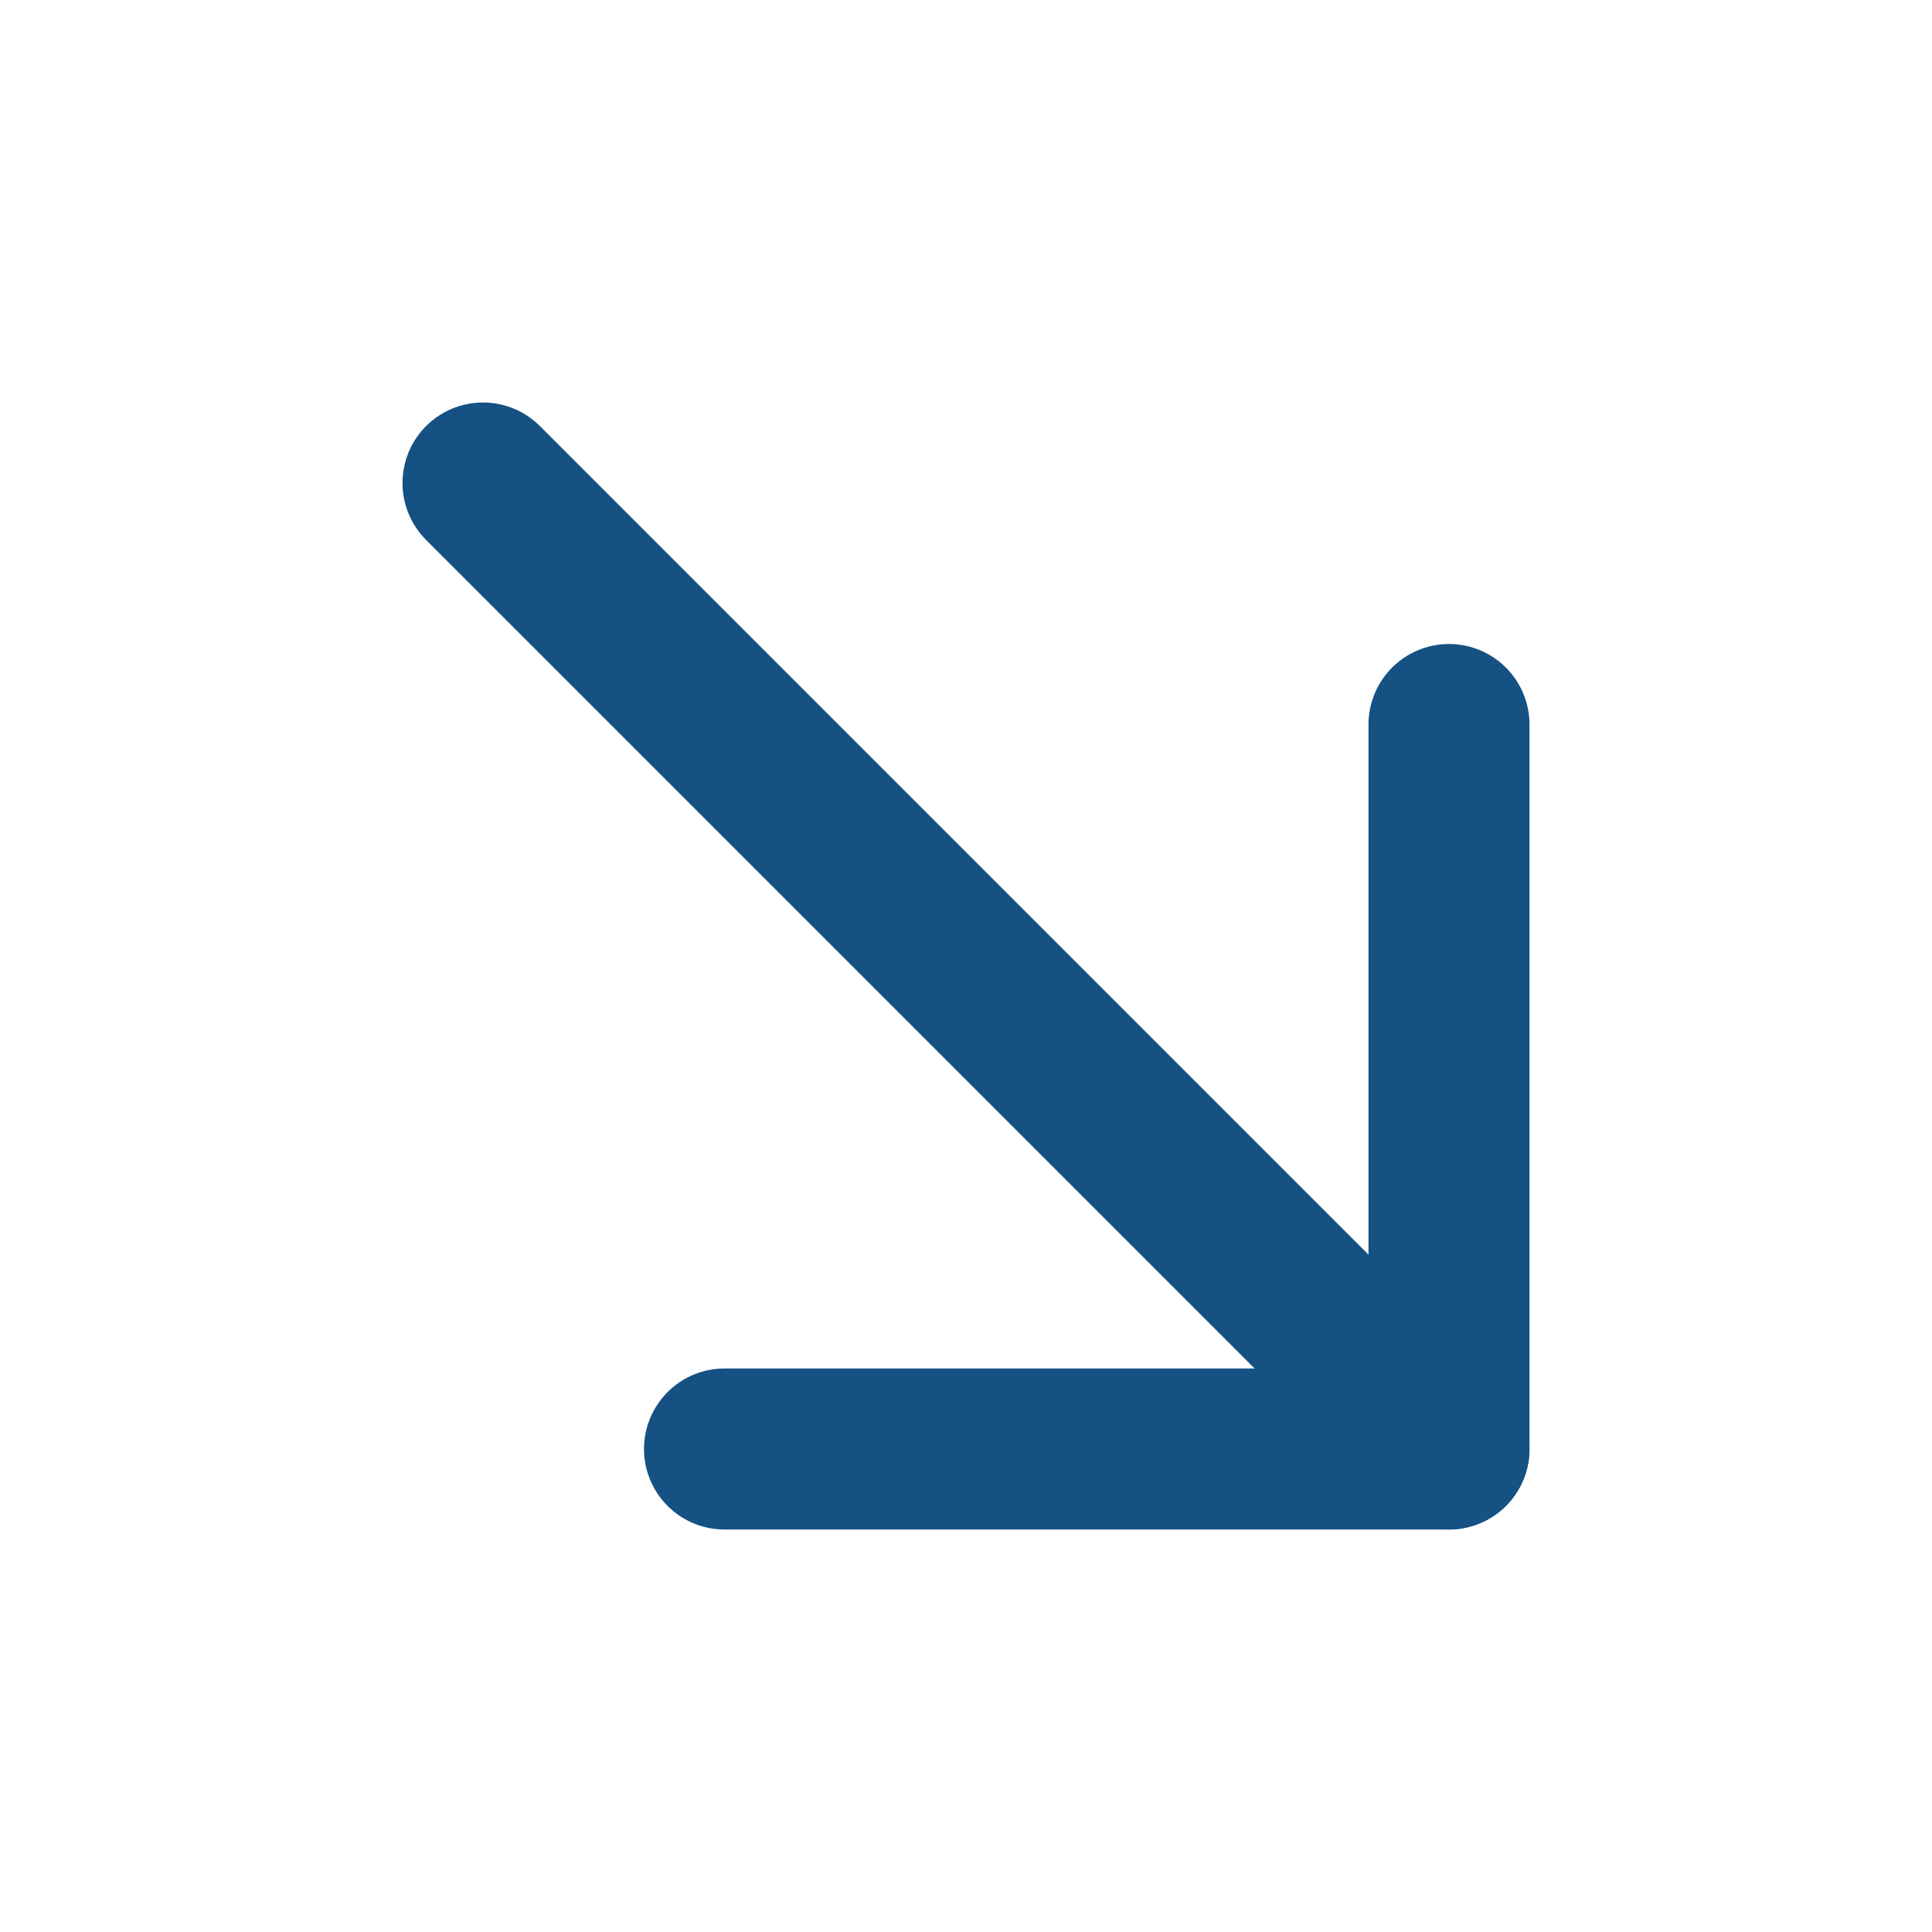
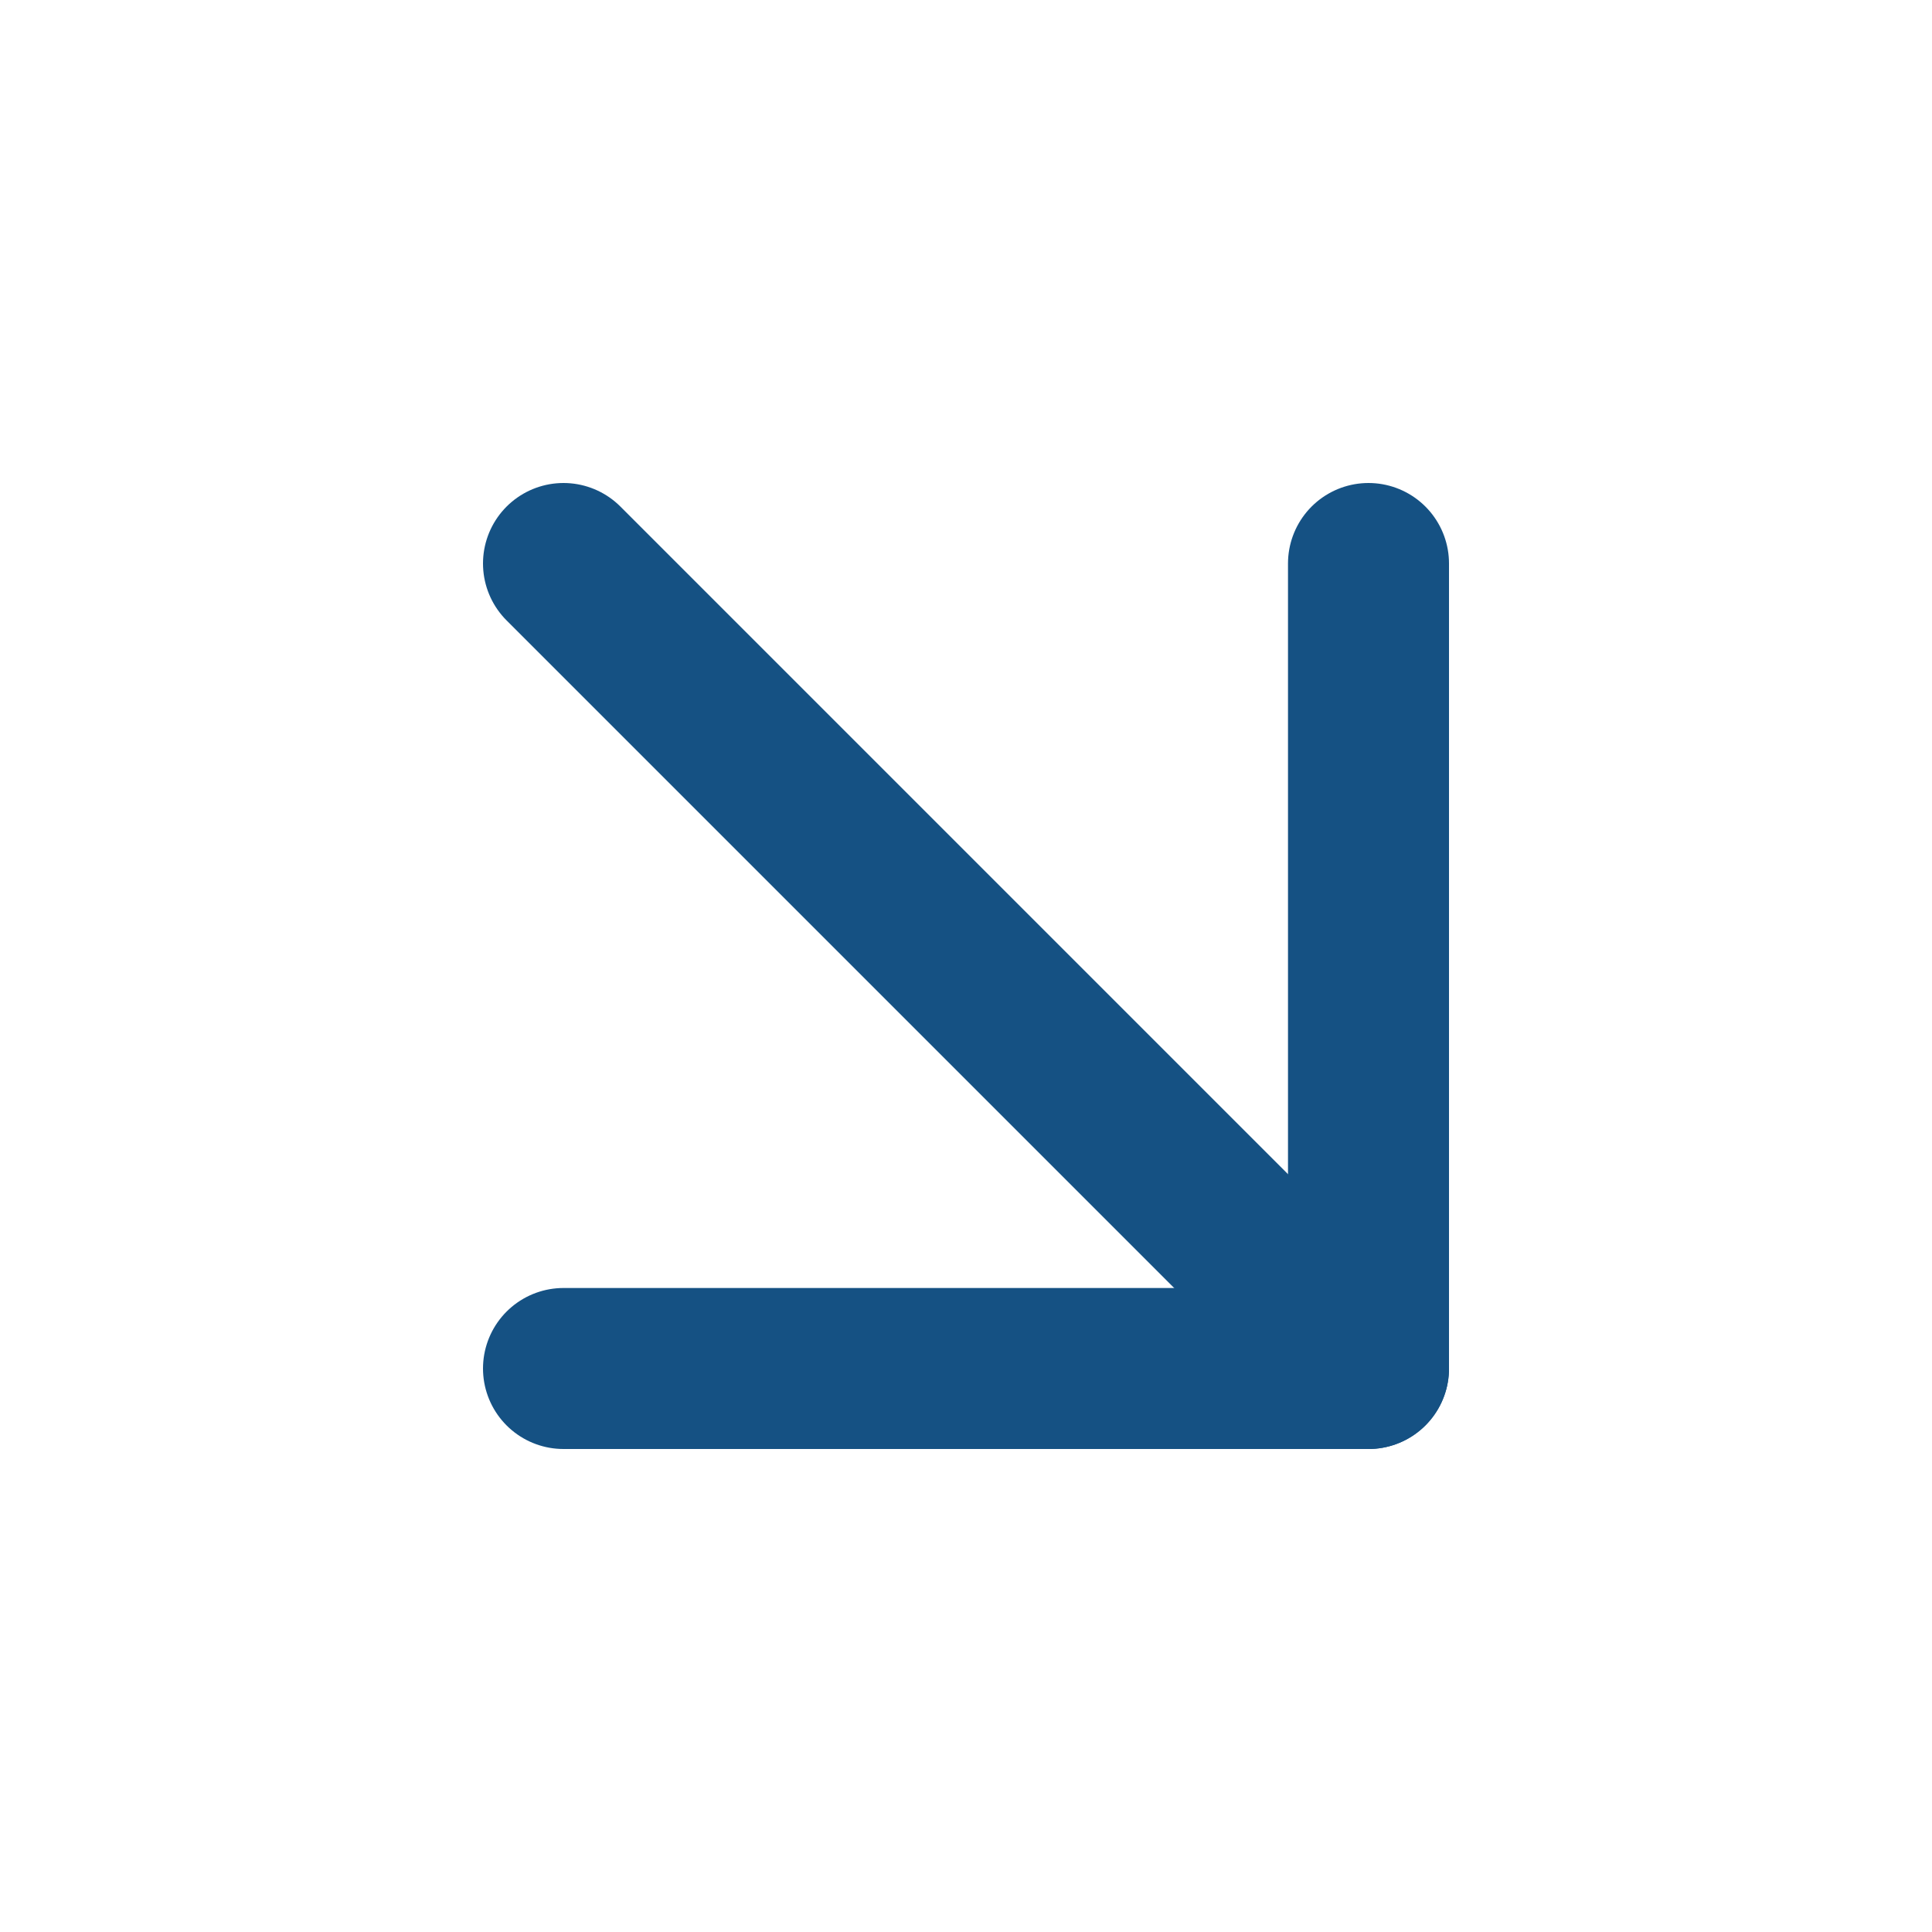
<svg xmlns="http://www.w3.org/2000/svg" width="24" height="24" viewBox="0 0 24 24" fill="none" stroke="#155183" stroke-width="2" stroke-linecap="round" stroke-linejoin="round" class="feather feather-arrow-down-right">
-   <line x1="6" y1="6" x2="18" y2="18" />
-   <polyline points="9 18 18 18 18 9" />
+   <line x1="7" y1="7" x2="17" y2="17" />
+   <polyline points="17 7 17 17 7 17" />
</svg>
